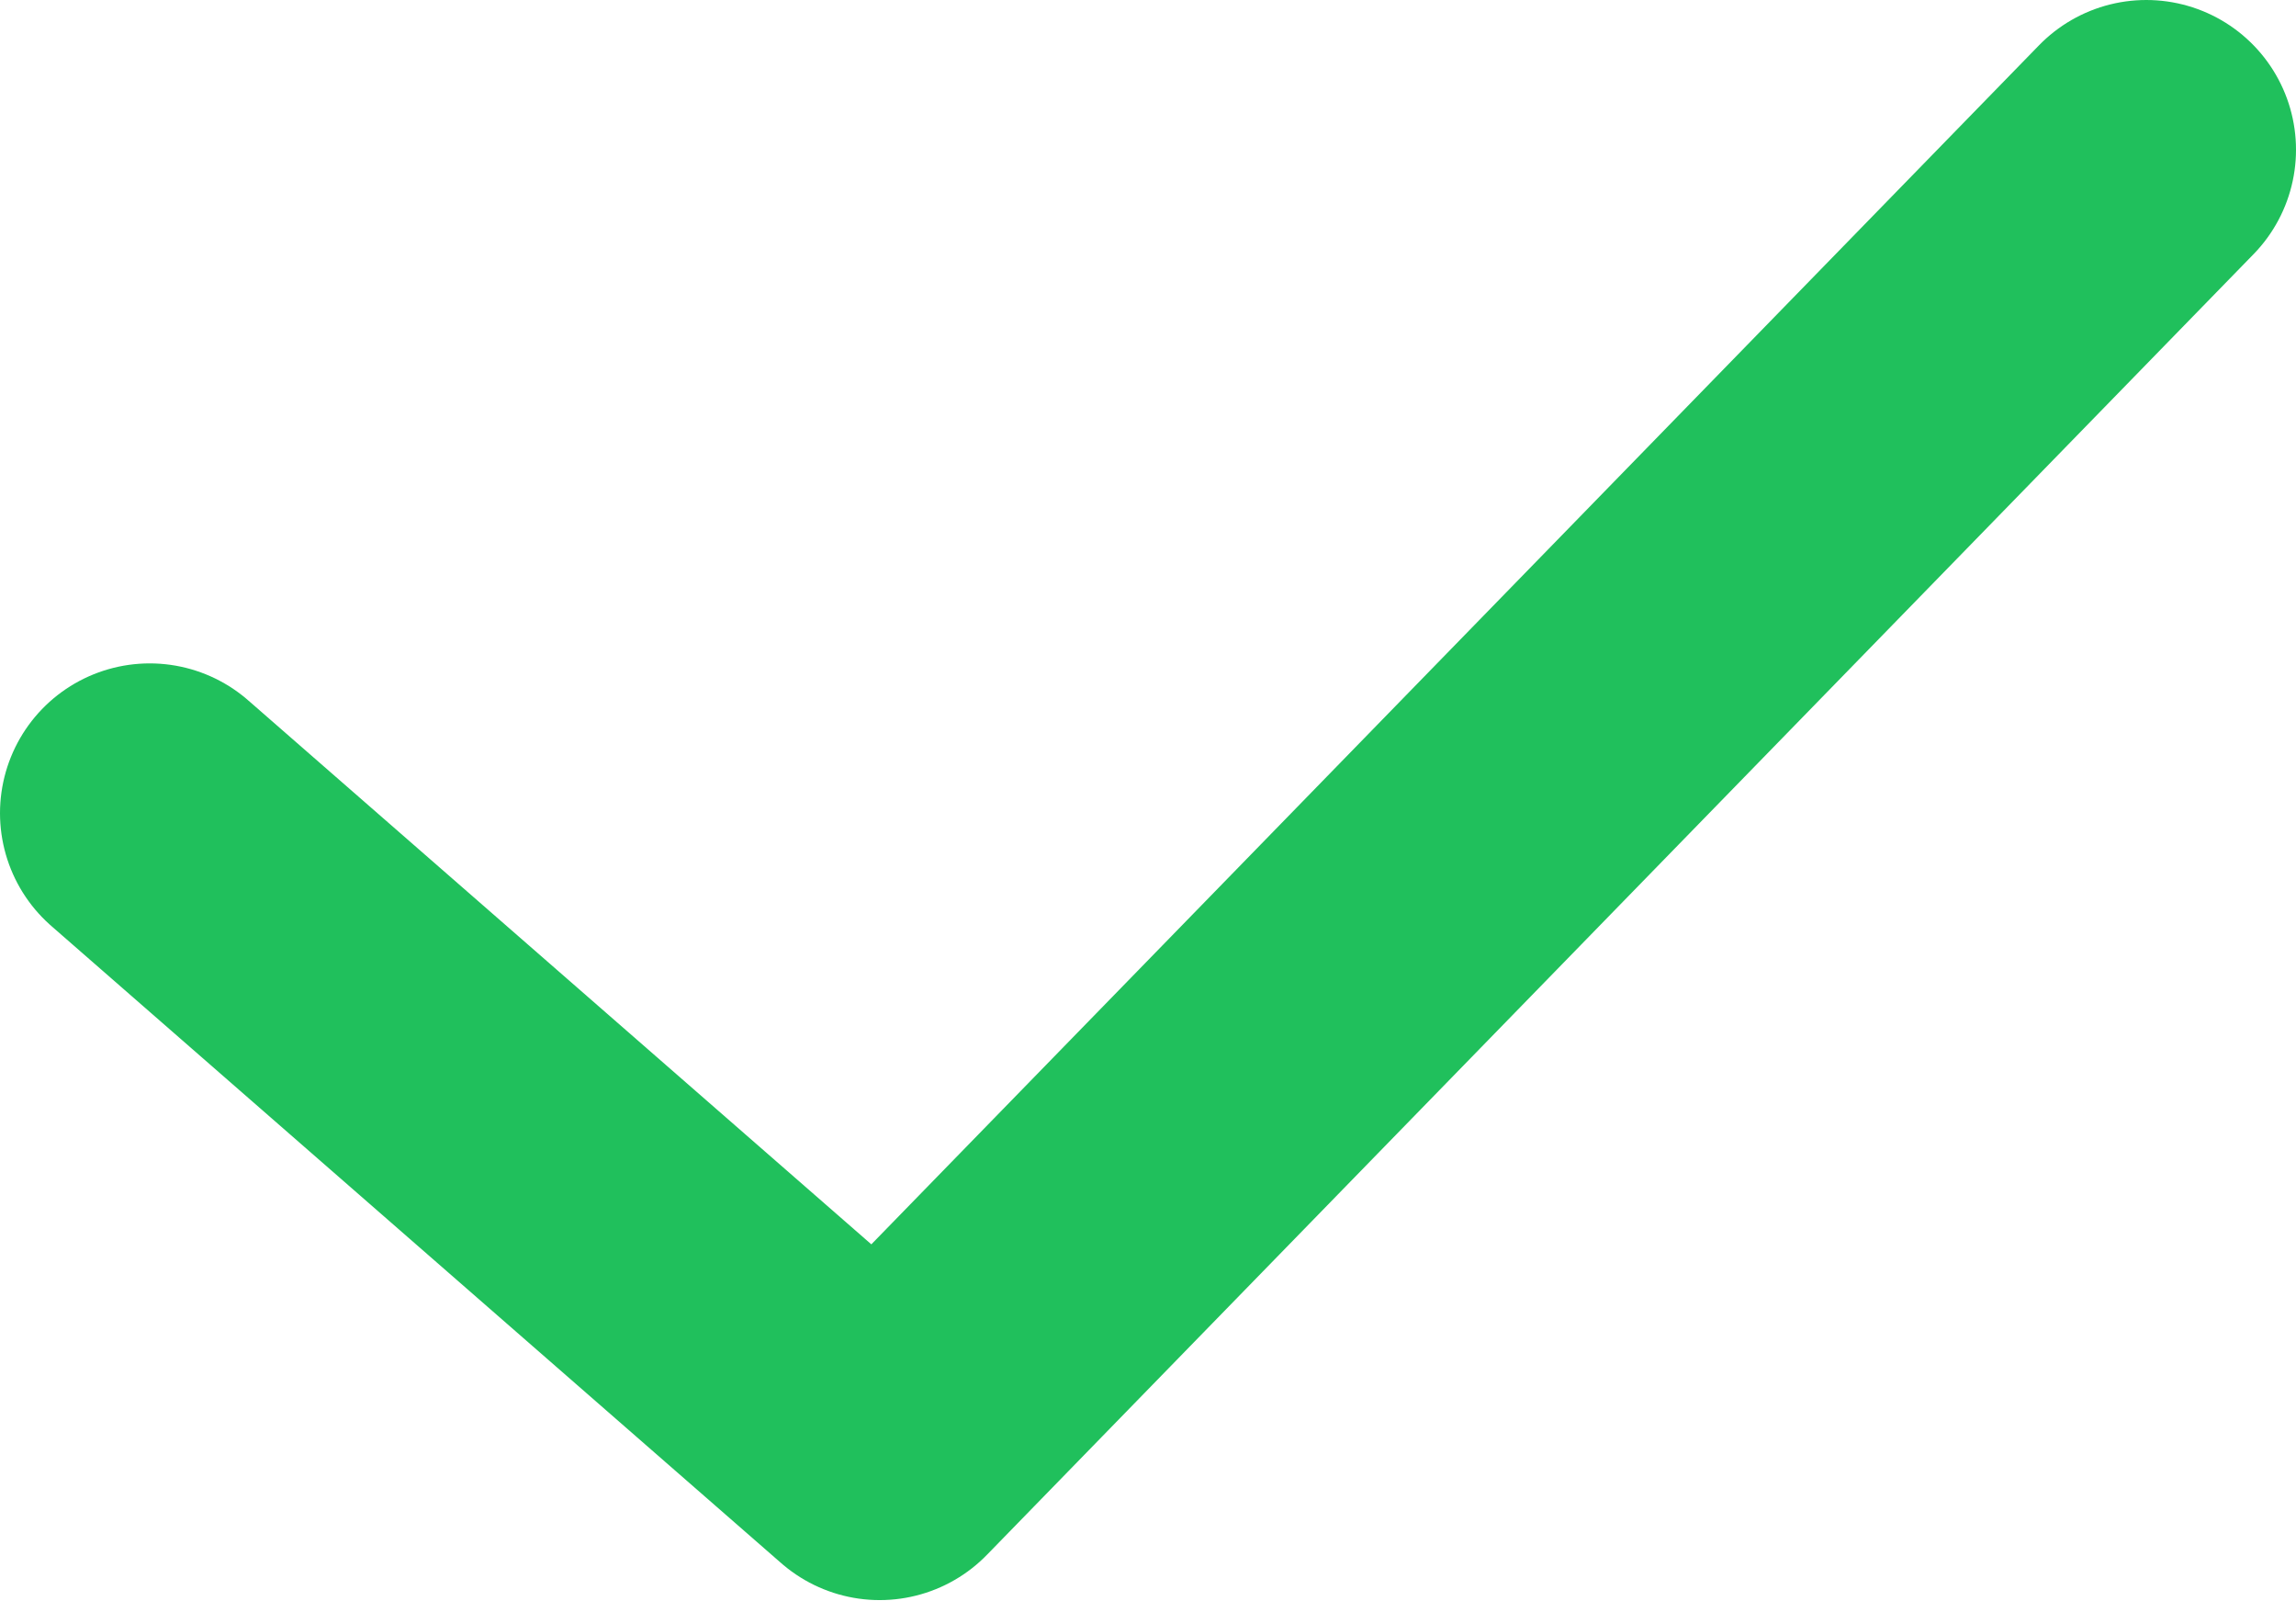
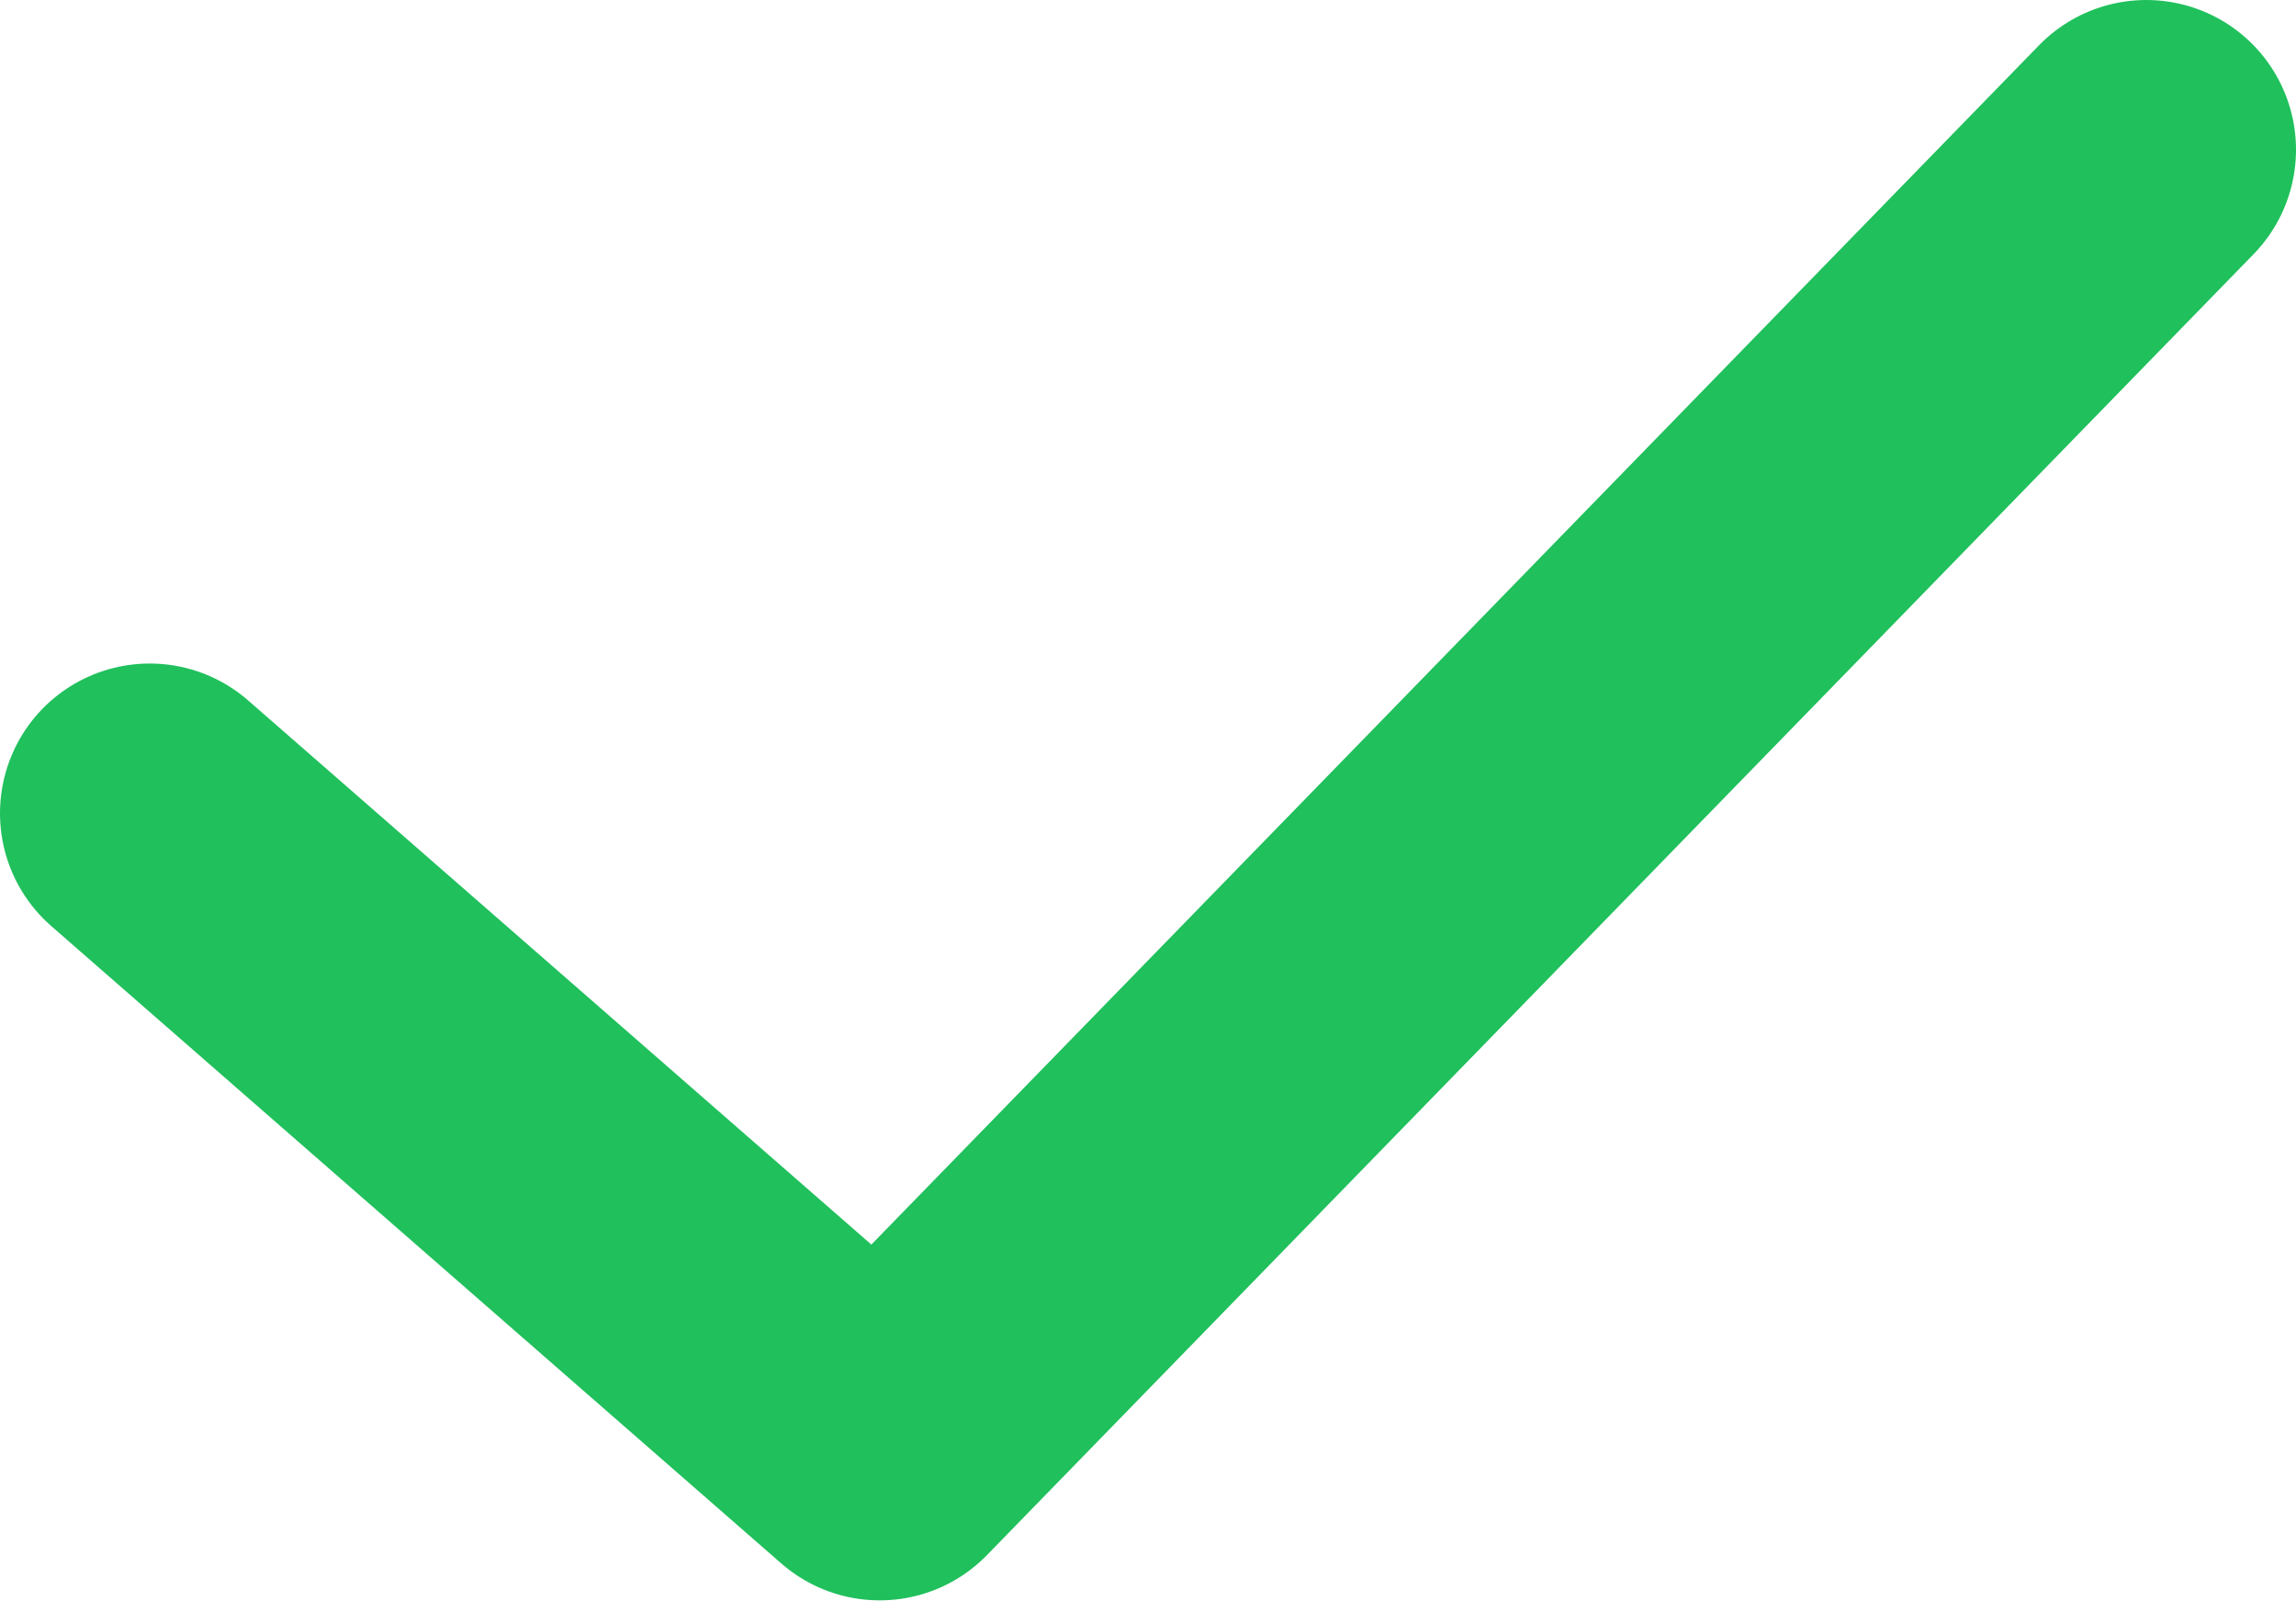
- <svg xmlns="http://www.w3.org/2000/svg" version="1.1" x="0px" y="0px" width="23.005px" height="16.03px" viewBox="0 0 23.005 16.03" enable-background="new 0 0 23.005 16.03" xml:space="preserve">
-   <g id="back_x26_forward" display="none">
-     <path display="inline" fill="#91969B" d="M46.069,6.221l2.296,2.281l4.221,4.221c0.299,0.299,0.262,0.82-0.084,1.164l-1.039,1.041   c-0.346,0.344-0.867,0.383-1.166,0.084l-5.984-5.986c-0.299-0.297-0.261-0.818,0.083-1.164L46.069,6.221z M48.364,8.502   l4.222-4.221c0.299-0.299,0.26-0.82-0.084-1.164l-1.041-1.039c-0.344-0.346-0.865-0.383-1.162-0.086L46.07,6.221L48.364,8.502z    M49.979,10.115h6.773c0.422,0,0.764-0.396,0.764-0.883V7.762c0-0.488-0.342-0.883-0.764-0.883h-5.971l-0.795,0.002l-1.621,1.621   L49.979,10.115z" />
-   </g>
-   <g id="back_x26_forward1" display="none">
-     <path display="inline" fill="#91969B" d="M41.696,10.777L39.4,8.498L35.18,4.275c-0.299-0.299-0.262-0.82,0.084-1.164l1.039-1.041   c0.346-0.344,0.867-0.381,1.166-0.084l5.984,5.986c0.299,0.299,0.261,0.818-0.083,1.164L41.696,10.777z" />
-     <path display="inline" fill="#91969B" d="M39.401,8.496l-4.222,4.223c-0.299,0.299-0.26,0.82,0.084,1.164l1.041,1.039   c0.344,0.346,0.865,0.383,1.162,0.086l4.229-4.229L39.401,8.496z" />
-     <path display="inline" fill="#91969B" d="M37.787,6.885h-6.773c-0.422,0-0.764,0.395-0.764,0.883v1.471   c0,0.488,0.342,0.883,0.764,0.883h5.971l0.795-0.004L39.4,8.498L37.787,6.885z" />
-   </g>
-   <g id="图层_10">
-     <polyline fill="none" stroke="#20C05C" stroke-width="3" stroke-linecap="round" stroke-linejoin="round" stroke-miterlimit="10" points="   1.5,8.146 8.814,14.53 21.505,1.5  " />
-   </g>
-   <g id="arrow2" display="none">
-     <polyline display="inline" fill="none" stroke="#91969B" stroke-width="2" stroke-linecap="round" stroke-linejoin="round" stroke-miterlimit="10" points="   -13.147,2 -8.123,7.025 -13.098,12  " />
-   </g>
-   <g id="arrow1" display="none">
-     <polyline display="inline" fill="none" stroke="#91969B" stroke-width="2" stroke-miterlimit="10" points="72.738,-27.792    81.678,-18.854 72.678,-9.854  " />
-   </g>
-   <g id="forward-btn" display="none">
-     <path display="inline" fill="#AAABAE" d="M61.229-17.5l-5.771,5.463l1.48-5.463 M61.229-17.5 M61.229-17.5l-5.771-5.464l1.48,5.464   " />
-     <rect x="49.195" y="-18.834" display="inline" fill="#AAABAE" width="8.078" height="2.469" />
-     <circle display="inline" fill="none" stroke="#AAABAE" stroke-width="2" stroke-miterlimit="10" cx="54.971" cy="-17.5" r="10" />
-   </g>
-   <g id="back-btn" display="none">
-     <path display="inline" fill="#AAABAE" d="M25.004-17.5l1.48,5.463L20.713-17.5 M20.713-17.5 M25.004-17.5l1.48-5.464L20.713-17.5" />
-     <rect x="24.668" y="-18.834" display="inline" fill="#AAABAE" width="8.078" height="2.469" />
-     <circle display="inline" fill="none" stroke="#AAABAE" stroke-width="2" stroke-miterlimit="10" cx="26.971" cy="-17.5" r="10" />
-   </g>
-   <g id="tag1-btn2" display="none">
-     <polyline display="inline" fill="none" stroke="#91969B" stroke-width="3" stroke-linecap="round" stroke-linejoin="round" stroke-miterlimit="10" points="   175.934,-57.893 182.951,-50.876 175.95,-43.875  " />
-     <polyline display="inline" fill="none" stroke="#91969B" stroke-width="3" stroke-linecap="round" stroke-linejoin="round" stroke-miterlimit="10" points="   167.969,-57.893 160.951,-50.876 167.953,-43.875  " />
-     <line display="inline" fill="none" stroke="#91969B" stroke-width="2.5" stroke-linecap="round" stroke-linejoin="round" stroke-miterlimit="10" x1="173.79" y1="-58.625" x2="170.149" y2="-43.143" />
-   </g>
-   <g id="tag1-btn" display="none">
-     <polyline display="inline" fill="none" stroke="#91969B" stroke-width="2.5" stroke-linejoin="round" stroke-miterlimit="10" points="   -6.991,-13.041 -14.279,-20.328 -6.991,-27.616  " />
-     <polyline display="inline" fill="none" stroke="#91969B" stroke-width="2.5" stroke-linejoin="round" stroke-miterlimit="10" points="   1.433,-13.041 8.721,-20.328 1.433,-27.616  " />
-     <line display="inline" fill="none" stroke="#91969B" stroke-width="2.5" stroke-linejoin="round" stroke-miterlimit="10" x1="-1.054" y1="-28.053" x2="-5.1" y2="-12.604" />
-   </g>
-   <g id="tag-btn" display="none">
-     <line display="inline" fill="none" stroke="#91969B" stroke-width="3" stroke-linecap="round" stroke-miterlimit="10" x1="74.092" y1="-52.533" x2="92.092" y2="-52.533" />
-     <line display="inline" fill="none" stroke="#91969B" stroke-width="3" stroke-linecap="round" stroke-miterlimit="10" x1="74.092" y1="-45.923" x2="92.092" y2="-45.923" />
-     <line display="inline" fill="none" stroke="#91969B" stroke-width="3" stroke-linecap="round" stroke-miterlimit="10" x1="81.326" y1="-57.556" x2="77.531" y2="-39.556" />
-     <line display="inline" fill="none" stroke="#91969B" stroke-width="3" stroke-linecap="round" stroke-miterlimit="10" x1="88.584" y1="-57.556" x2="84.878" y2="-39.556" />
-   </g>
-   <g id="pic-btn2" display="none">
-     <path fill="none" stroke="#91969B" stroke-width="2" stroke-linecap="round" stroke-linejoin="round" stroke-miterlimit="10" d="   M151.471-40.067c0,1.195-0.748,2.162-1.668,2.162h-16.666c-0.918,0-1.666-0.967-1.666-2.162v-15.676   c0-1.195,0.748-2.162,1.666-2.162h16.666c0.92,0,1.668,0.967,1.668,2.162V-40.067z" />
-     <polyline display="inline" fill="none" stroke="#91969B" stroke-width="2.5" stroke-linecap="round" stroke-linejoin="round" stroke-miterlimit="10" points="   151.009,-44.88 146.94,-48.694 141.793,-43.728 139.851,-46.127 132.413,-39.957  " />
-     <circle display="inline" fill="#91969B" cx="137.328" cy="-52.093" r="2.511" />
-     <path display="inline" fill="none" stroke="#91969B" stroke-width="2" stroke-linecap="round" stroke-linejoin="round" stroke-miterlimit="10" d="   M151.804-41.959c0,2.169-1.843,3.929-4.118,3.929h-12.264c-2.274,0-4.118-1.76-4.118-3.929v-11.705   c0-2.169,1.844-3.929,4.118-3.929h12.264c2.275,0,4.118,1.76,4.118,3.929V-41.959z" />
-   </g>
-   <g id="pic-btn" display="none">
-     <path display="inline" fill="none" stroke="#91969B" stroke-width="2" stroke-miterlimit="10" d="M65.471-43.035   c0,1.059-0.859,1.917-1.918,1.917H44.387c-1.057,0-1.916-0.857-1.916-1.917v-13.895c0-1.059,0.859-1.917,1.916-1.917h19.166   c1.059,0,1.918,0.857,1.918,1.917V-43.035z" />
-     <polyline display="inline" fill="none" stroke="#91969B" stroke-width="2" stroke-miterlimit="10" points="42.471,-47.066    46.542,-50.46 52.302,-45.454 54.488,-48.024 63.234,-41.118  " />
-     <circle display="inline" fill="none" stroke="#91969B" stroke-width="2" stroke-miterlimit="10" cx="59.122" cy="-52.806" r="2.456" />
-   </g>
-   <g id="delete-btn2" display="none">
-     <g display="inline">
-       <path fill="#91969B" d="M117.338-56.161c0.004-0.032,0.015-0.06,0.015-0.092c0-1.742-1.235-3.16-2.753-3.16h-2.886    c-1.519,0-2.755,1.417-2.755,3.16c0,0.033,0.015,0.06,0.017,0.092H117.338z M110.357-56.253c0-0.857,0.61-1.556,1.356-1.556h2.886    c0.747,0,1.355,0.698,1.355,1.556c0,0.033,0.015,0.06,0.016,0.092h-5.628C110.346-56.193,110.357-56.221,110.357-56.253z" />
-     </g>
-     <path display="inline" fill="#91969B" d="M122.38-53.878h-18l0,0c0-1.296,0.932-2.345,2.085-2.345h13.831   C121.448-56.223,122.38-55.174,122.38-53.878L122.38-53.878z" />
-     <path fill="none" stroke="#91969B" stroke-width="1.5" stroke-miterlimit="10" d="M121.281-40.304c0,1.107-0.708,2.005-1.581,2.005   h-12.639c-0.873,0-1.581-0.898-1.581-2.005v-12.91h15.801V-40.304z" />
-     <path display="inline" fill="#91969B" d="M110.344-41.058c0,0.455-0.395,0.824-0.88,0.824l0,0c-0.487,0-0.88-0.369-0.88-0.824   v-8.248c0-0.455,0.393-0.824,0.88-0.824l0,0c0.485,0,0.88,0.369,0.88,0.824V-41.058z" />
-     <path display="inline" fill="#91969B" d="M114.403-41.058c0,0.455-0.393,0.824-0.879,0.824l0,0c-0.485,0-0.88-0.369-0.88-0.824   v-8.248c0-0.455,0.395-0.824,0.88-0.824l0,0c0.486,0,0.879,0.369,0.879,0.824V-41.058z" />
-     <path display="inline" fill="#91969B" d="M118.406-41.058c0,0.455-0.393,0.824-0.88,0.824l0,0c-0.486,0-0.88-0.369-0.88-0.824   v-8.248c0-0.455,0.394-0.824,0.88-0.824l0,0c0.487,0,0.88,0.369,0.88,0.824V-41.058z" />
-     <path display="inline" fill="none" stroke="#91969B" stroke-width="1.8" stroke-miterlimit="10" d="M120.896-43.088   c0,2.582-1.597,4.676-3.566,4.676h-7.899c-1.969,0-3.566-2.094-3.566-4.676v-8.862h15.032V-43.088z" />
-   </g>
-   <g id="delet-btn" display="none">
-     <polyline display="inline" fill="none" stroke="#91969B" stroke-width="2.5" stroke-linecap="round" stroke-linejoin="bevel" stroke-miterlimit="10" points="   14.971,-54.153 22.029,-54.153 34.971,-54.153  " />
-     <path display="inline" fill="none" stroke="#91969B" stroke-width="2" stroke-miterlimit="10" d="M21.67-54.246   c-0.714-0.923,0.714-3.232,3.25-3.232c2.538,0,4.033,2.309,3.382,3.232" />
-     <path fill="none" stroke="#91969B" stroke-width="1.5" stroke-miterlimit="10" d="M16.646-55.637c0,0,2.957,18.98,3.039,19.42   c0.144,0.471,0.561,0.717,0.731,0.717c0.168,0,8.721-0.008,9.031,0c0.31,0.007,0.634-0.249,0.791-0.808   c0.076-0.509,2.963-19.33,2.963-19.33" />
-     <polygon fill="#91969B" points="20.524,-49.869 23.385,-49.869 23.385,-38.552  " />
-     <line display="inline" fill="none" stroke="#91969B" stroke-width="1.5" stroke-miterlimit="10" x1="17.212" y1="-50.884" x2="32.729" y2="-50.884" />
-     <line fill="none" stroke="#91969B" stroke-miterlimit="10" x1="19.694" y1="-37.469" x2="30.247" y2="-37.469" />
-     <polygon fill="#91969B" points="29.416,-49.869 26.556,-49.869 26.556,-38.552  " />
-     <line display="inline" fill="none" stroke="#91969B" stroke-width="2" stroke-linecap="round" stroke-miterlimit="10" x1="21.224" y1="-47.929" x2="21.224" y2="-40.118" />
-     <line display="inline" fill="none" stroke="#91969B" stroke-width="2" stroke-linecap="round" stroke-miterlimit="10" x1="25.05" y1="-47.929" x2="25.05" y2="-40.118" />
-     <line display="inline" fill="none" stroke="#91969B" stroke-width="2" stroke-linecap="round" stroke-miterlimit="10" x1="28.717" y1="-47.929" x2="28.717" y2="-40.118" />
-     <path display="inline" fill="none" stroke="#91969B" stroke-width="2" stroke-miterlimit="10" d="M33.331-40.41   c0,1.975-1.791,3.577-4,3.577h-8.563c-2.209,0-4-1.602-4-3.577v-10.21c0-1.975,1.791-3.577,4-3.577h8.563c2.209,0,4,1.602,4,3.577   V-40.41z" />
-   </g>
-   <g id="save-btn" display="none">
-     <rect x="-6.666" y="-57.022" display="inline" fill="#91969B" width="3.136" height="4.787" />
-     <path display="inline" fill="none" stroke="#91969B" stroke-width="2" stroke-miterlimit="10" d="M6.471-38.768   c0,0.735-0.596,1.333-1.334,1.333h-17.332c-0.737,0-1.334-0.598-1.334-1.333V-56.1c0-0.735,0.597-1.333,1.334-1.333   c0,0,13.108,0,15.183,0c1.676-0.077,3.431,1.77,3.483,4.538C6.471-50.664,6.471-38.768,6.471-38.768z" />
-     <polyline display="inline" fill="none" stroke="#91969B" stroke-width="2" stroke-miterlimit="10" points="0.596,-56.85    0.596,-49.982 -9.522,-49.982 -9.522,-56.85  " />
-     <path display="inline" fill="none" stroke="#91969B" stroke-width="2" stroke-miterlimit="10" d="M-9.966-37.692v-6.771   c0-0.581,0.571-1.051,1.277-1.051H1.63c0.706,0,1.276,0.47,1.276,1.051v6.725" />
-   </g>
+ <svg xmlns="http://www.w3.org/2000/svg" version="1.1" id="图层_1" x="0px" y="0px" width="23.004px" height="16.031px" viewBox="0 0 23.004 16.031" enable-background="new 0 0 23.004 16.031" xml:space="preserve">
+   <polyline fill="none" stroke="#20C05C" stroke-width="3" stroke-linecap="round" stroke-linejoin="round" stroke-miterlimit="10" points="  1.5,8.147 8.814,14.532 21.504,1.5 " />
</svg>
